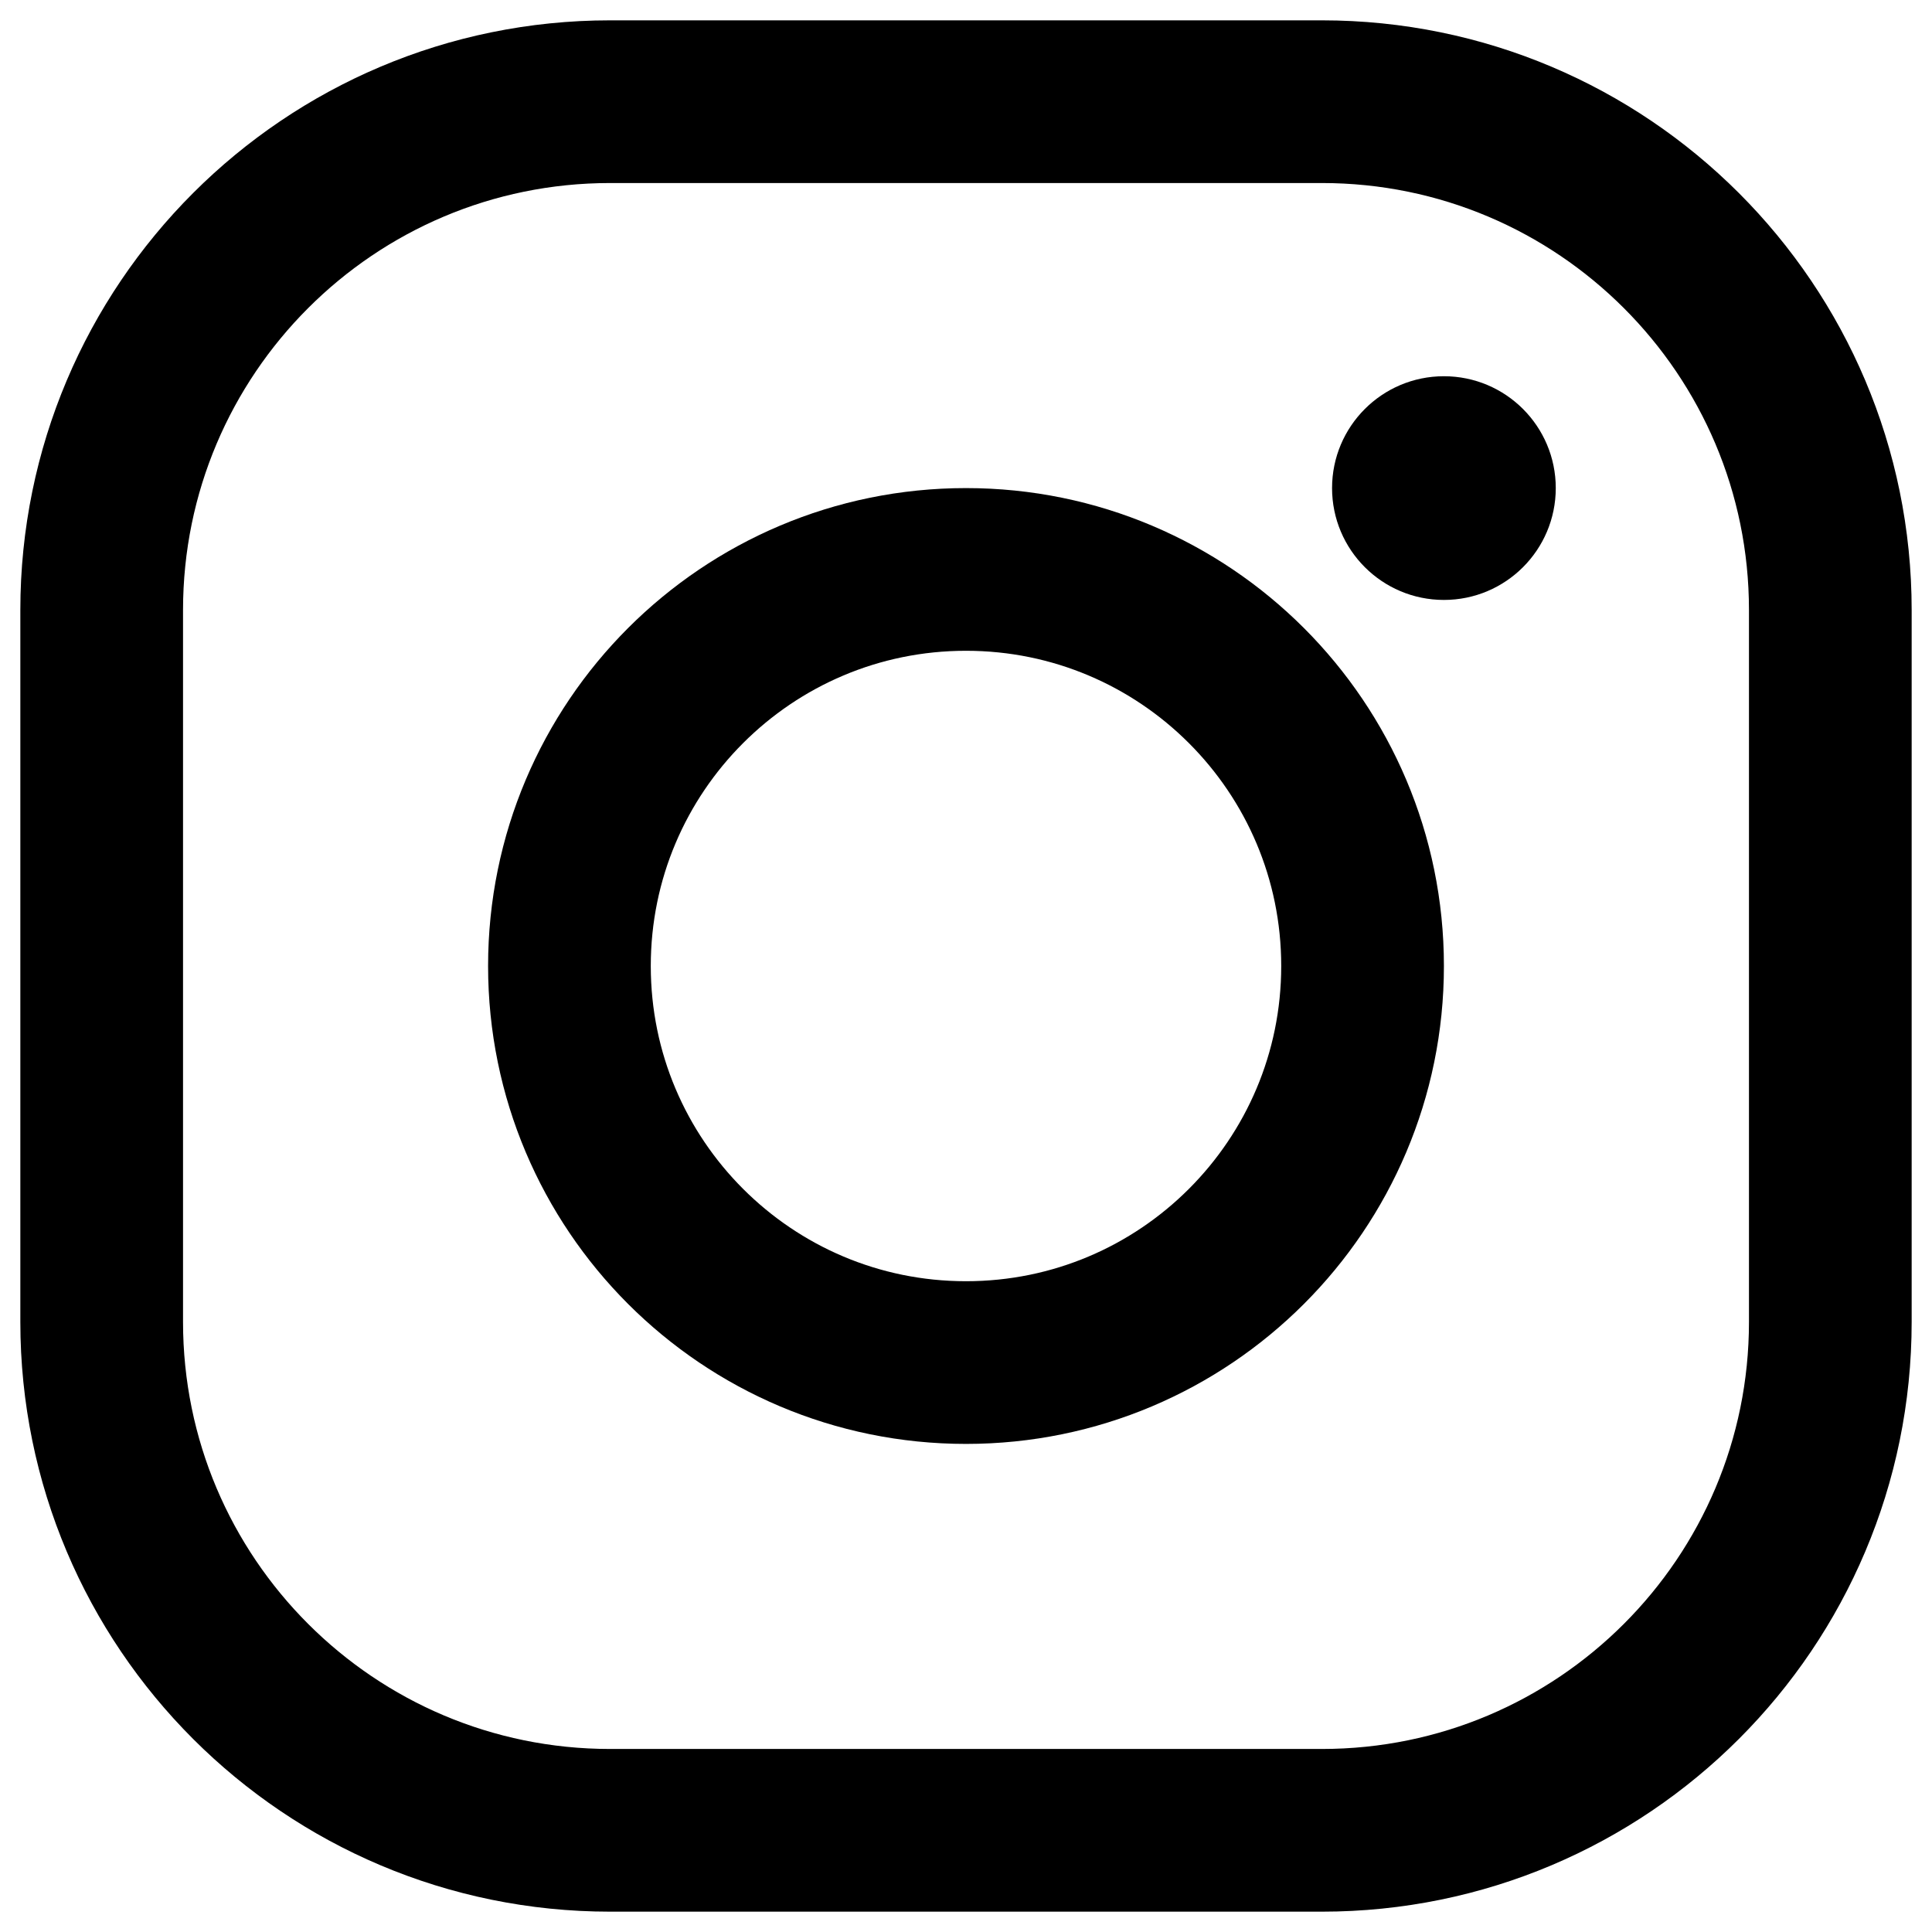
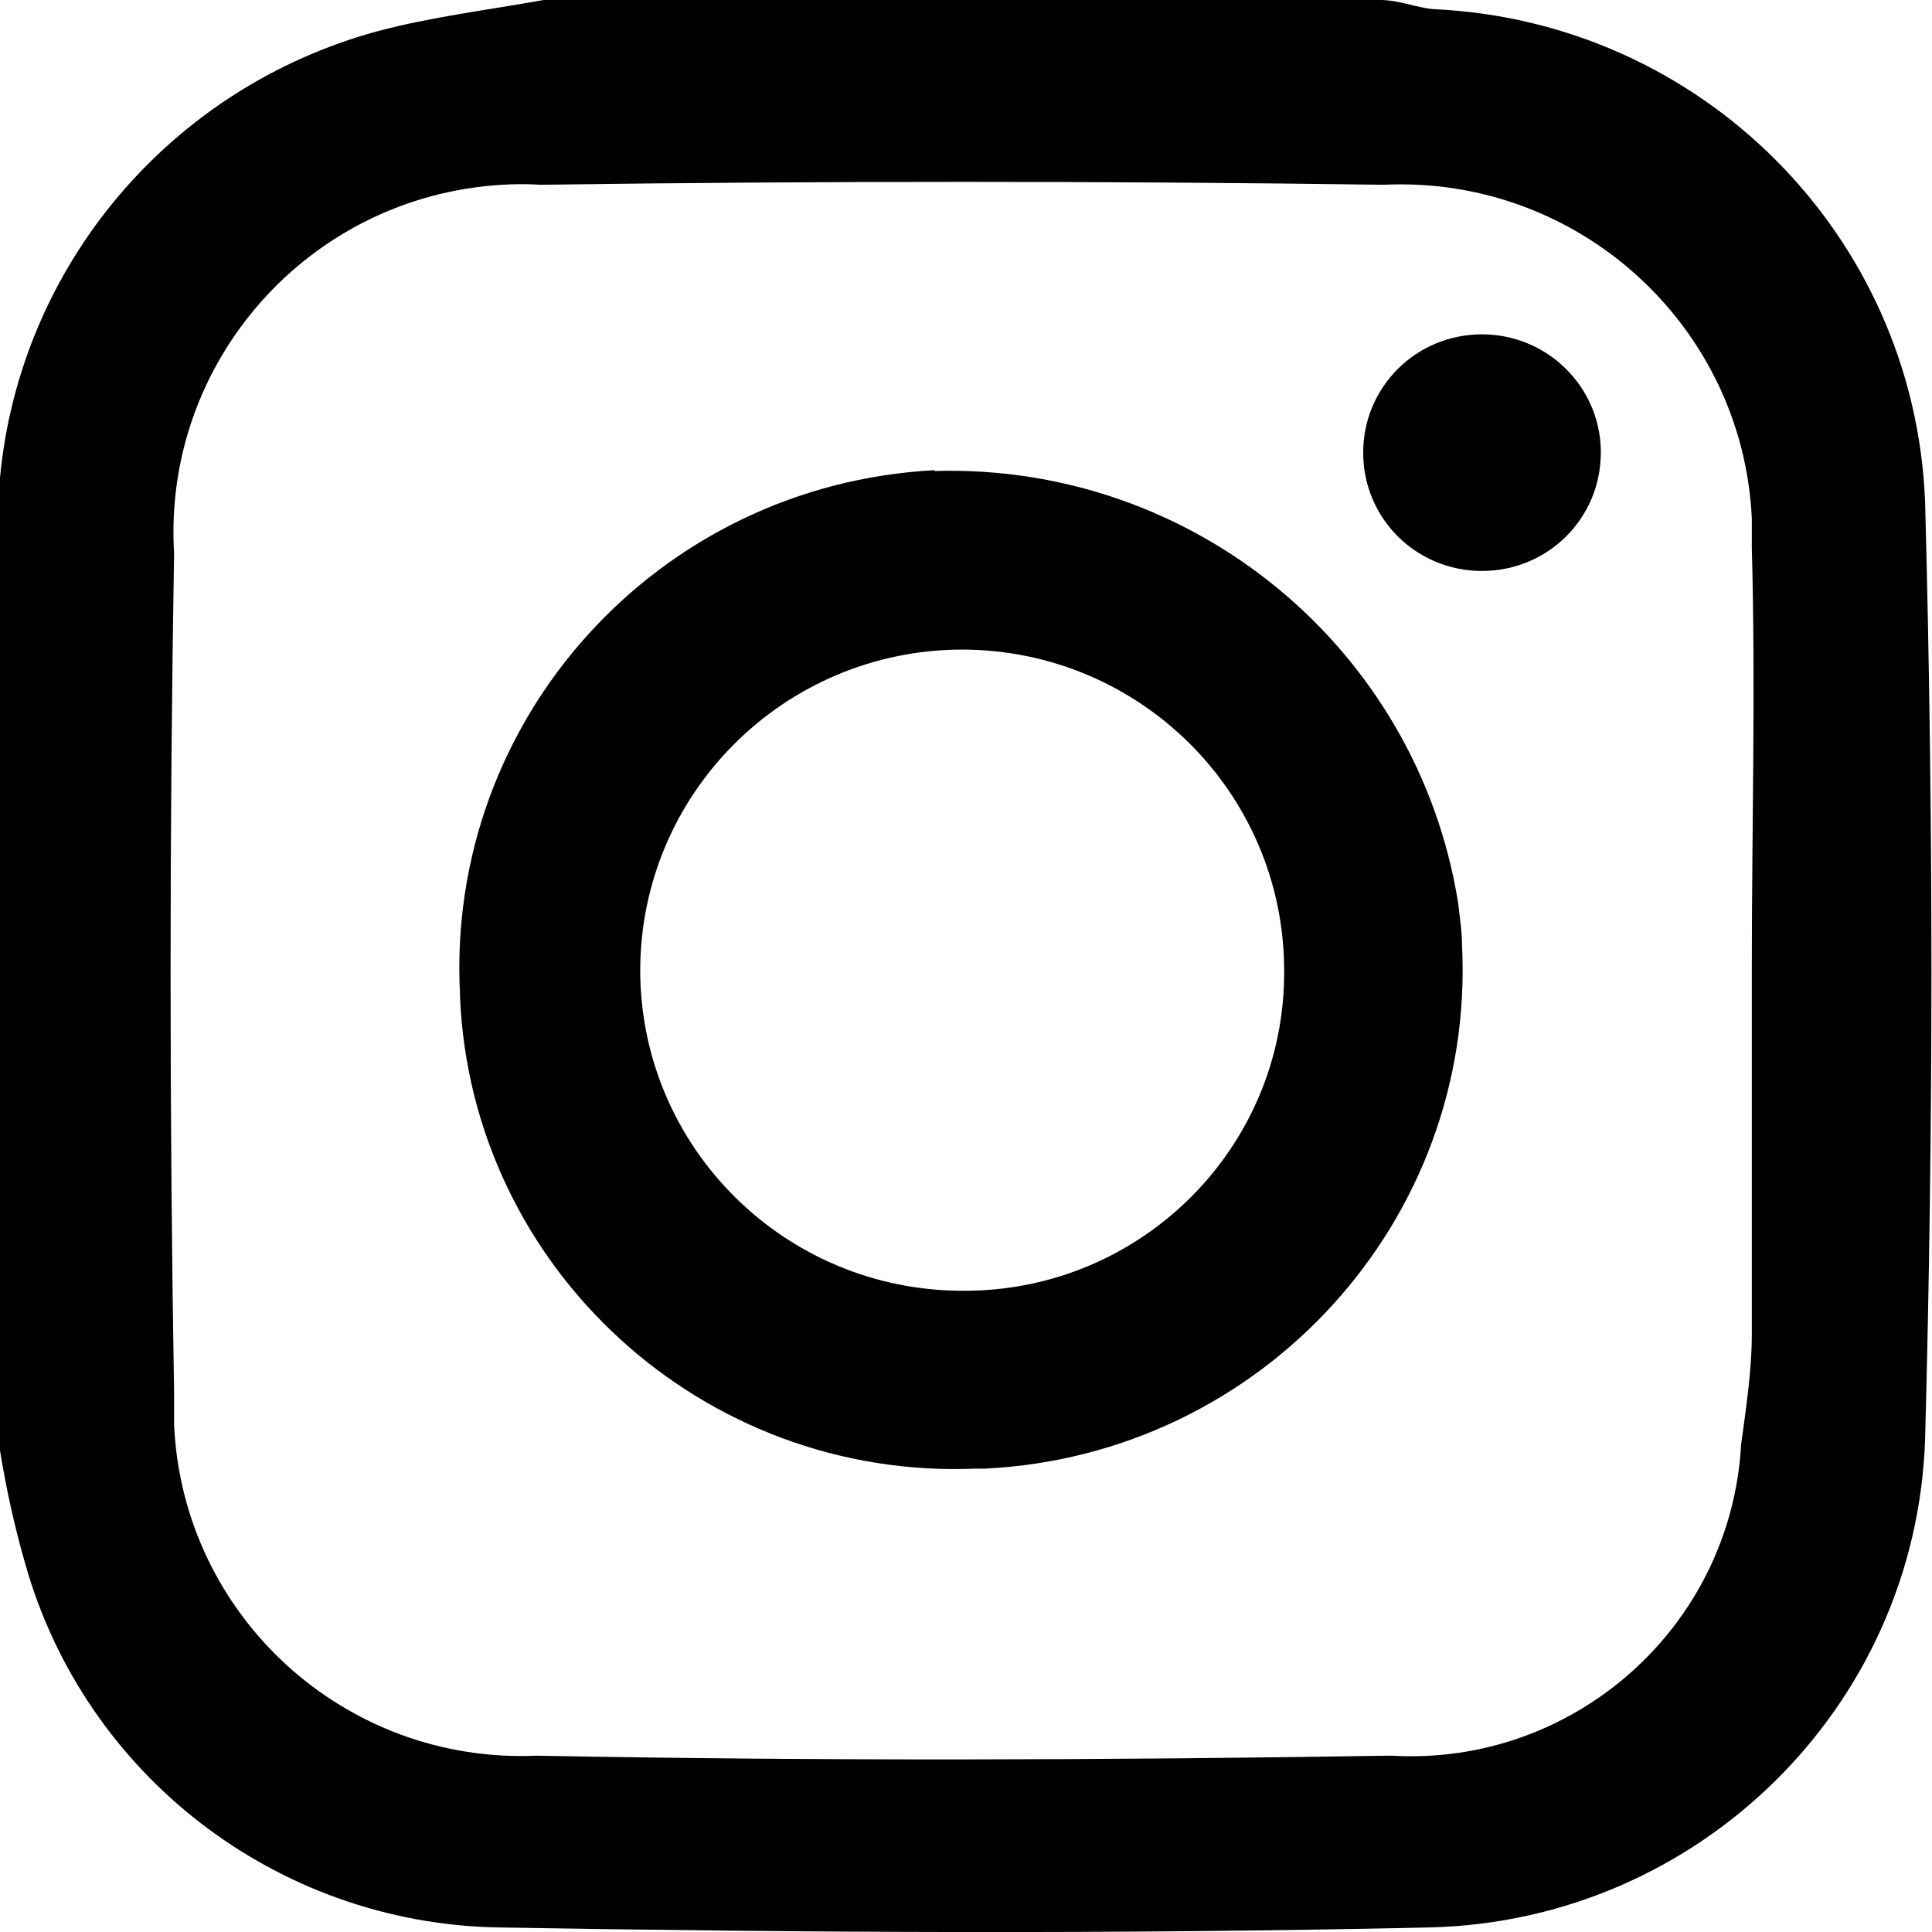
- <svg xmlns="http://www.w3.org/2000/svg" width="19" height="19" viewBox="0 0 19 19" fill="none">
-   <rect x="1" y="1" width="17" height="17" rx="5" stroke="currentColor" stroke-width="1.6" />
-   <circle cx="9.5" cy="9.5" r="3.9" stroke="currentColor" stroke-width="1.6" />
-   <circle cx="14.2" cy="4.8" r="1.1" fill="currentColor" />
+ <svg xmlns="http://www.w3.org/2000/svg" width="19" height="19" viewBox="27 0 19 19" fill="none">
+   <path d="M45.932 4.932C45.827 2.312 43.731 0.21 41.099 0.09C40.926 0.075 40.76 0 40.571 0H32.346C31.803 0.098 31.245 0.165 30.709 0.308C28.674 0.863 27.196 2.612 27 4.699V14.263C27.06 14.639 27.143 15.014 27.249 15.382C27.837 17.461 29.722 18.91 31.886 18.955C34.947 19.008 38.008 19.023 41.069 18.955C43.708 18.887 45.842 16.785 45.932 14.158C46.015 11.088 46.015 8.017 45.932 4.932ZM40.654 17.266C37.865 17.311 35.068 17.319 32.278 17.266C30.385 17.349 28.794 15.885 28.712 14.008C28.712 13.903 28.712 13.805 28.712 13.7C28.666 10.93 28.666 8.183 28.712 5.443C28.598 3.558 30.038 1.929 31.939 1.817C32.067 1.809 32.195 1.809 32.316 1.817C35.083 1.779 37.85 1.779 40.609 1.817C42.517 1.727 44.138 3.198 44.228 5.097C44.228 5.195 44.228 5.292 44.228 5.39C44.266 6.771 44.228 8.153 44.228 9.534V13.122C44.228 13.482 44.168 13.873 44.123 14.203C44.025 15.997 42.479 17.371 40.684 17.266C40.677 17.266 40.669 17.266 40.654 17.266Z" fill="currentColor" />
+   <path d="M36.191 4.624C33.469 4.767 31.381 7.072 31.524 9.782C31.524 9.782 31.524 9.797 31.524 9.804C31.637 12.476 33.914 14.556 36.598 14.443C36.628 14.443 36.658 14.443 36.688 14.443C39.41 14.308 41.514 12.004 41.378 9.294C41.378 9.158 41.356 9.023 41.34 8.881C40.941 6.381 38.739 4.557 36.191 4.632V4.624ZM36.47 12.694C34.721 12.694 33.303 11.29 33.296 9.549C33.296 7.807 34.706 6.396 36.455 6.388C38.204 6.388 39.621 7.792 39.629 9.534C39.629 9.541 39.629 9.556 39.629 9.564C39.629 11.298 38.212 12.702 36.47 12.694Z" fill="currentColor" />
+   <path d="M41.574 3.288C40.926 3.288 40.406 3.806 40.406 4.452C40.406 5.097 40.926 5.615 41.574 5.615C42.223 5.615 42.743 5.097 42.743 4.452C42.743 4.444 42.743 4.429 42.743 4.422C42.728 3.791 42.208 3.288 41.574 3.288Z" fill="currentColor" />
</svg>
